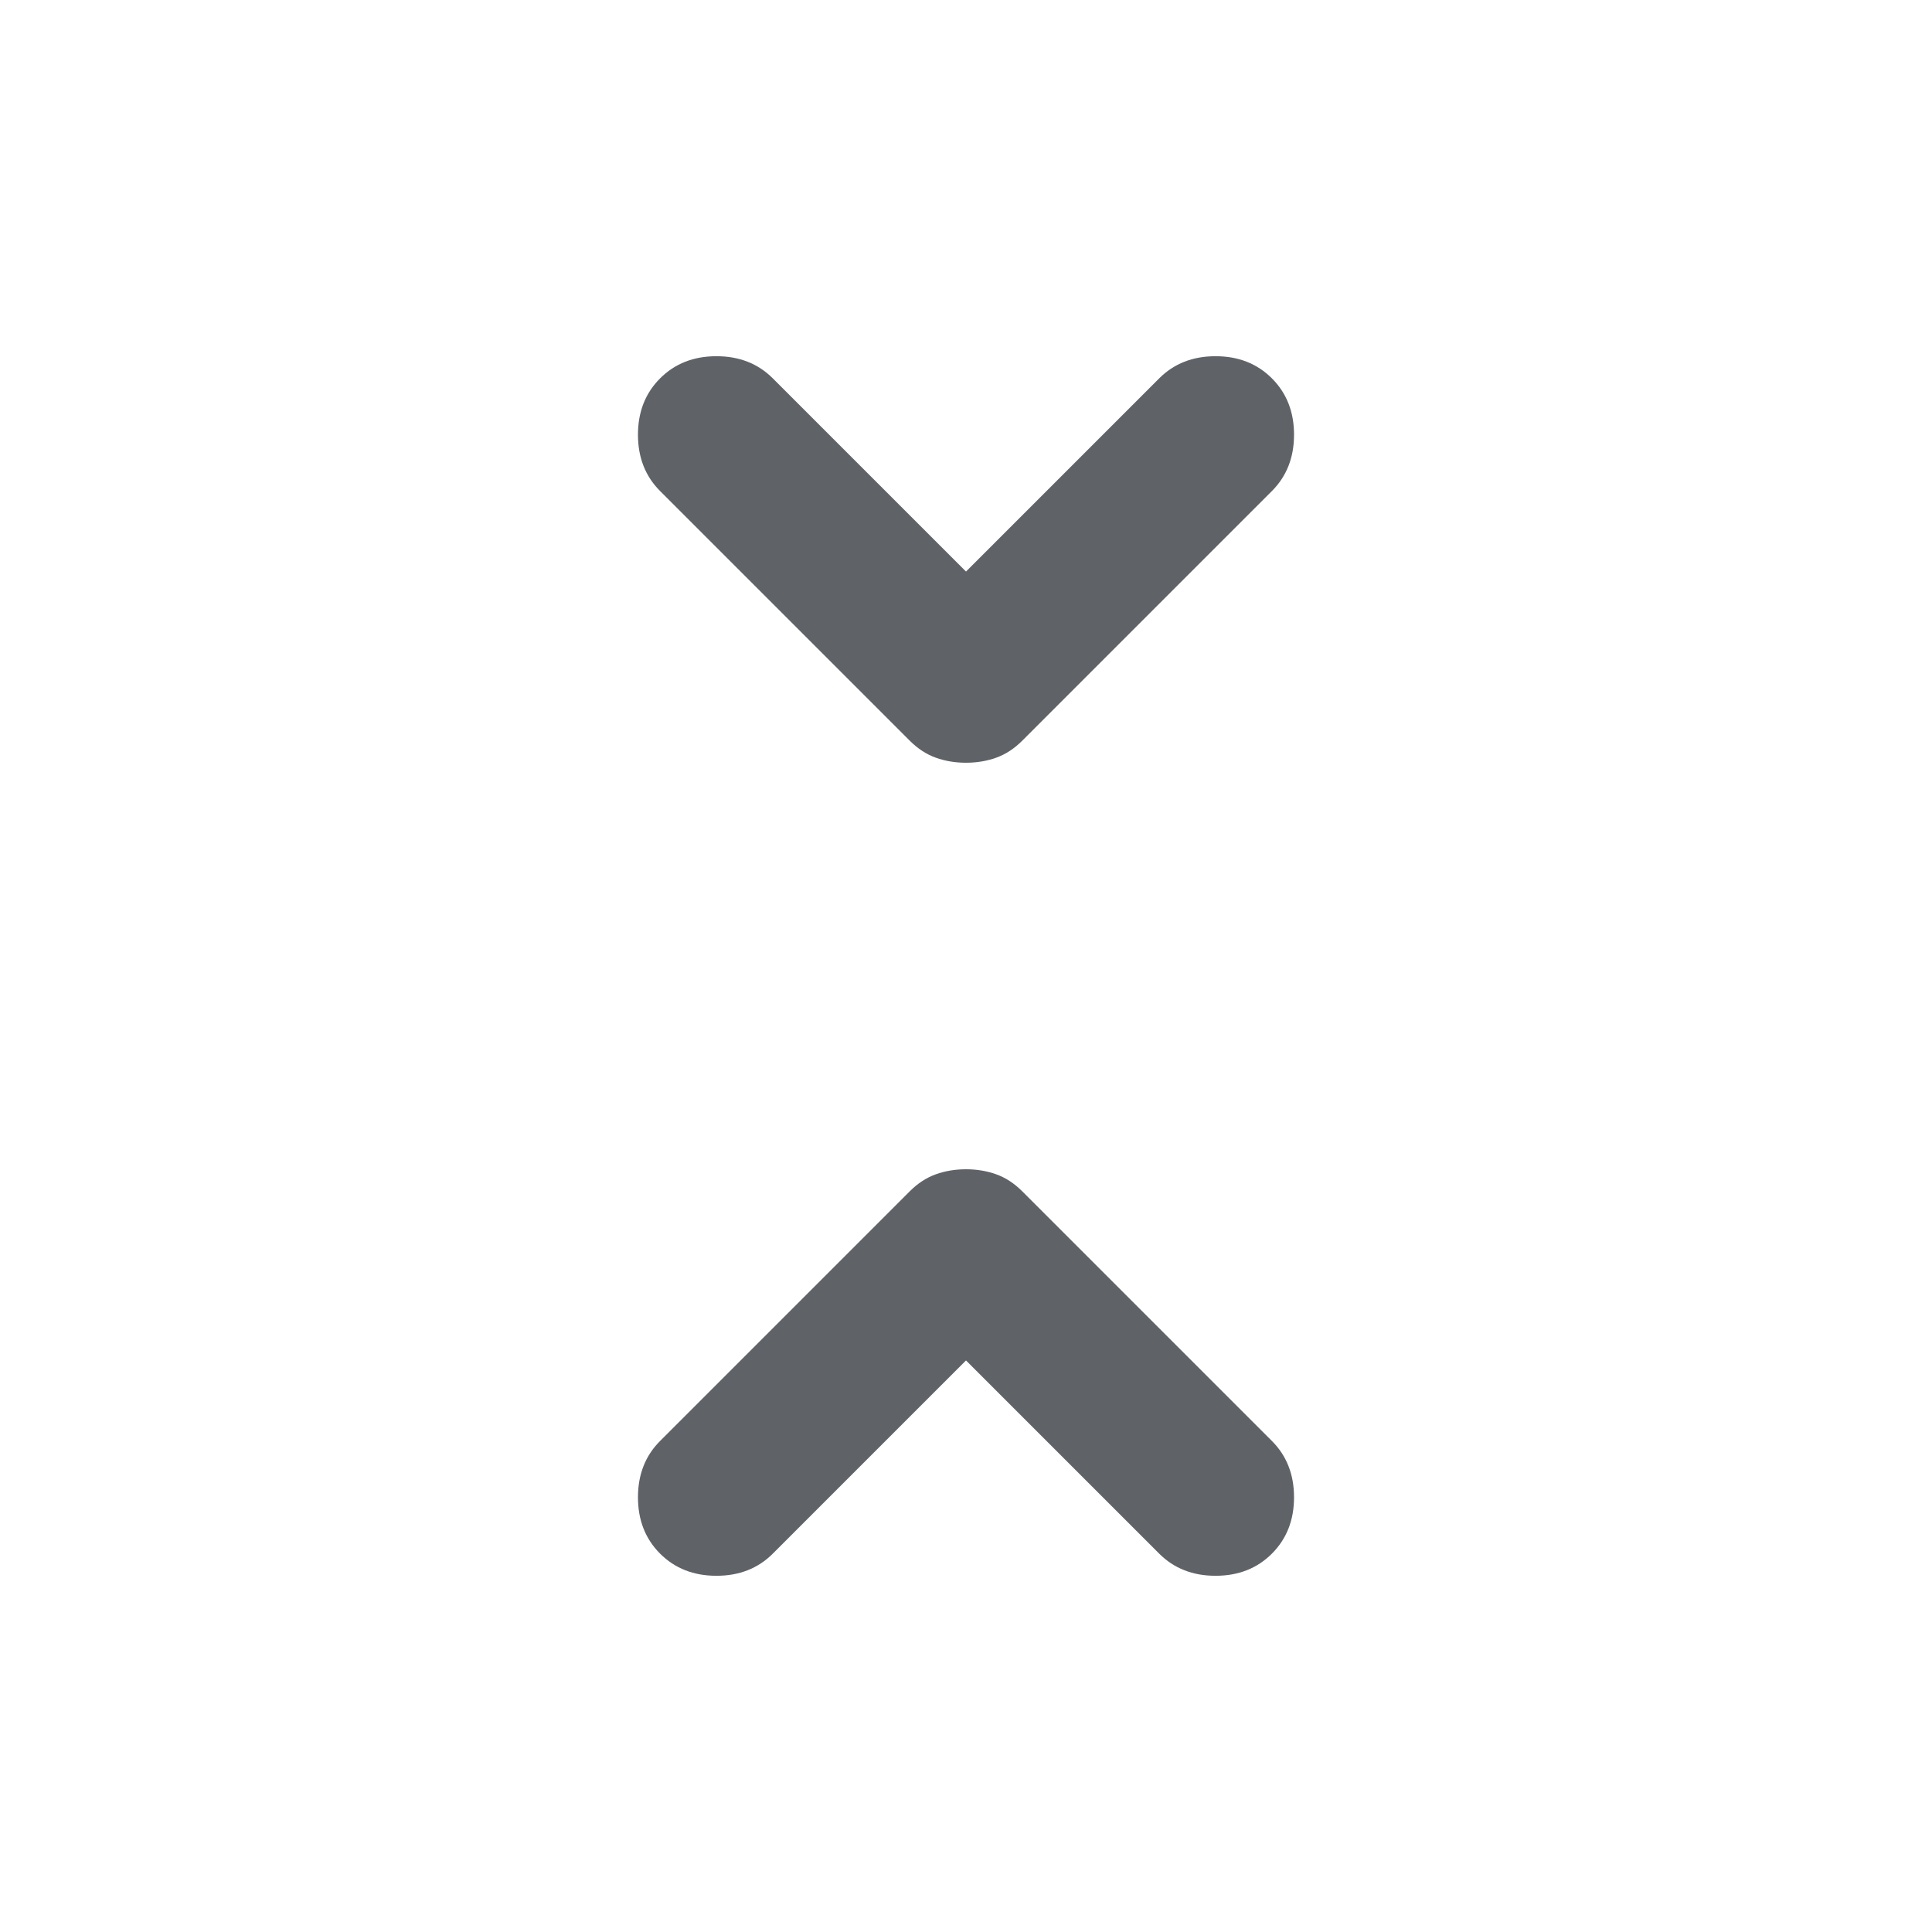
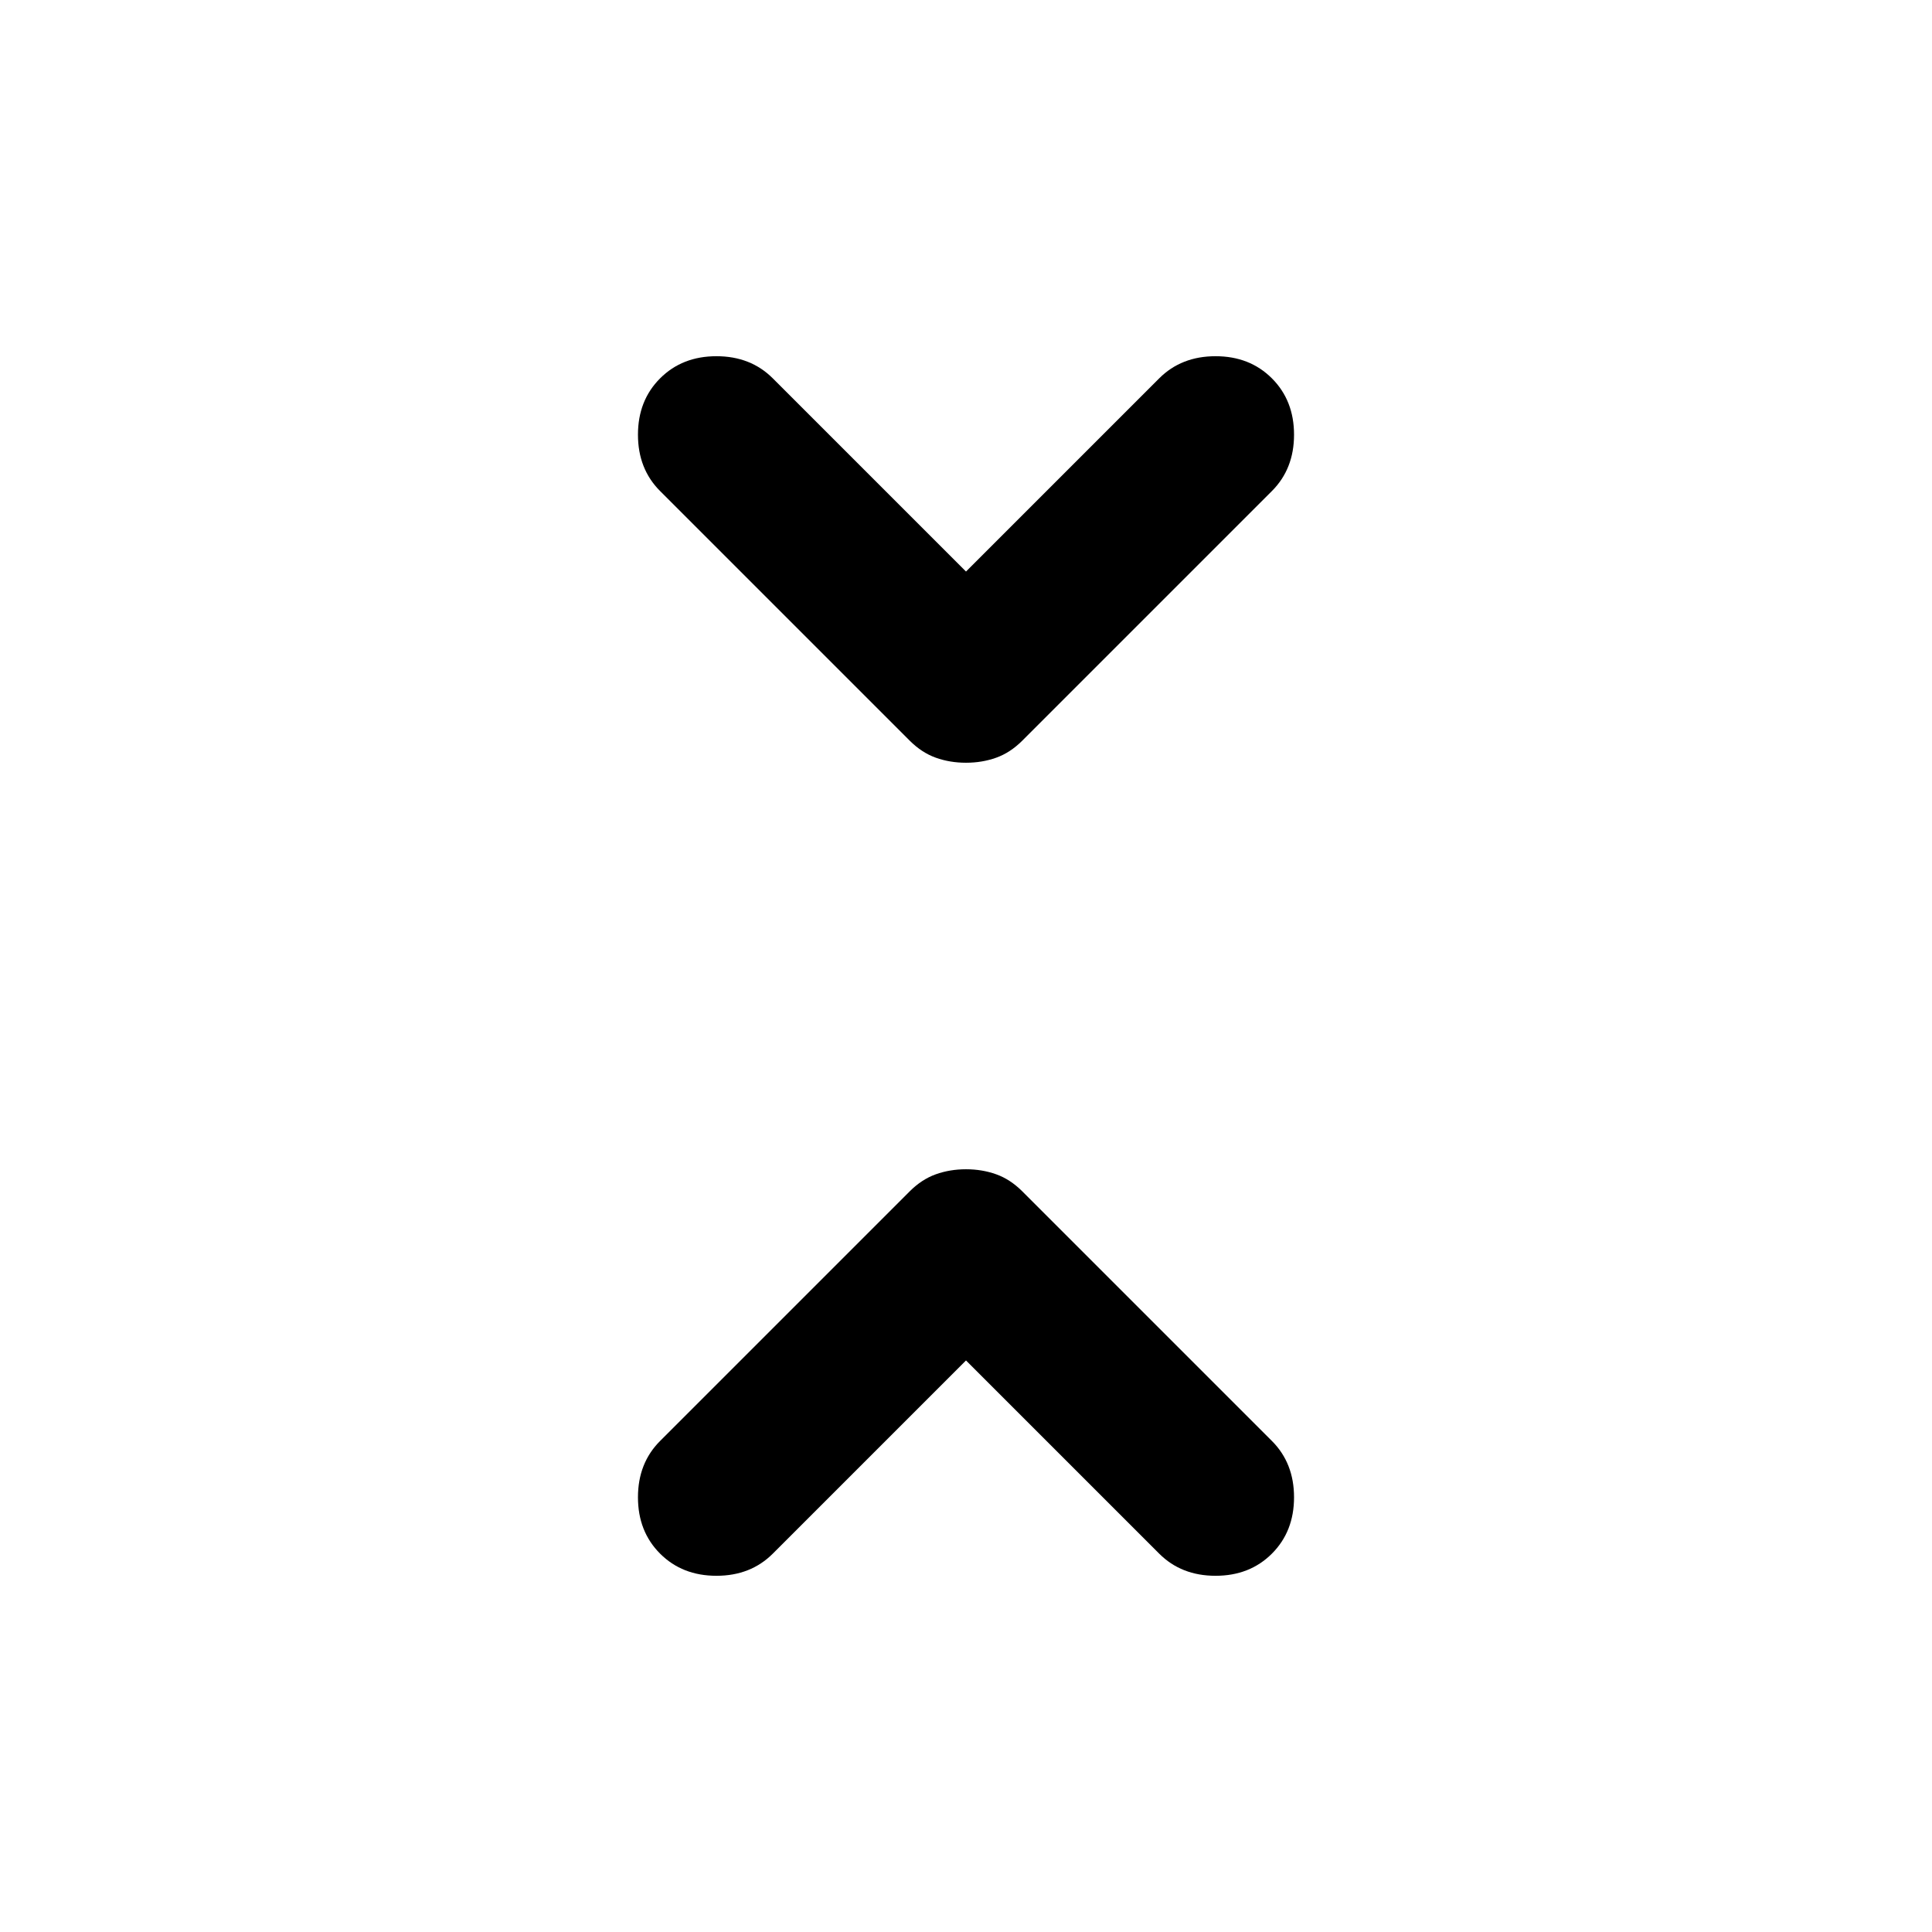
- <svg xmlns="http://www.w3.org/2000/svg" height="24px" viewBox="0 -960 960 960" width="24px" fill="#5f6368">
+ <svg xmlns="http://www.w3.org/2000/svg" height="24" viewBox="0 -960 960 960" width="24">
  <path d="m480-284-96 96q-11 11-28 11t-28-11q-11-11-11-28t11-28l124-124q6-6 13-8.5t15-2.5q8 0 15 2.5t13 8.5l124 124q11 11 11 28t-11 28q-11 11-28 11t-28-11l-96-96Zm0-392 96-96q11-11 28-11t28 11q11 11 11 28t-11 28L508-592q-6 6-13 8.5t-15 2.5q-8 0-15-2.5t-13-8.5L328-716q-11-11-11-28t11-28q11-11 28-11t28 11l96 96Z" />
</svg>
